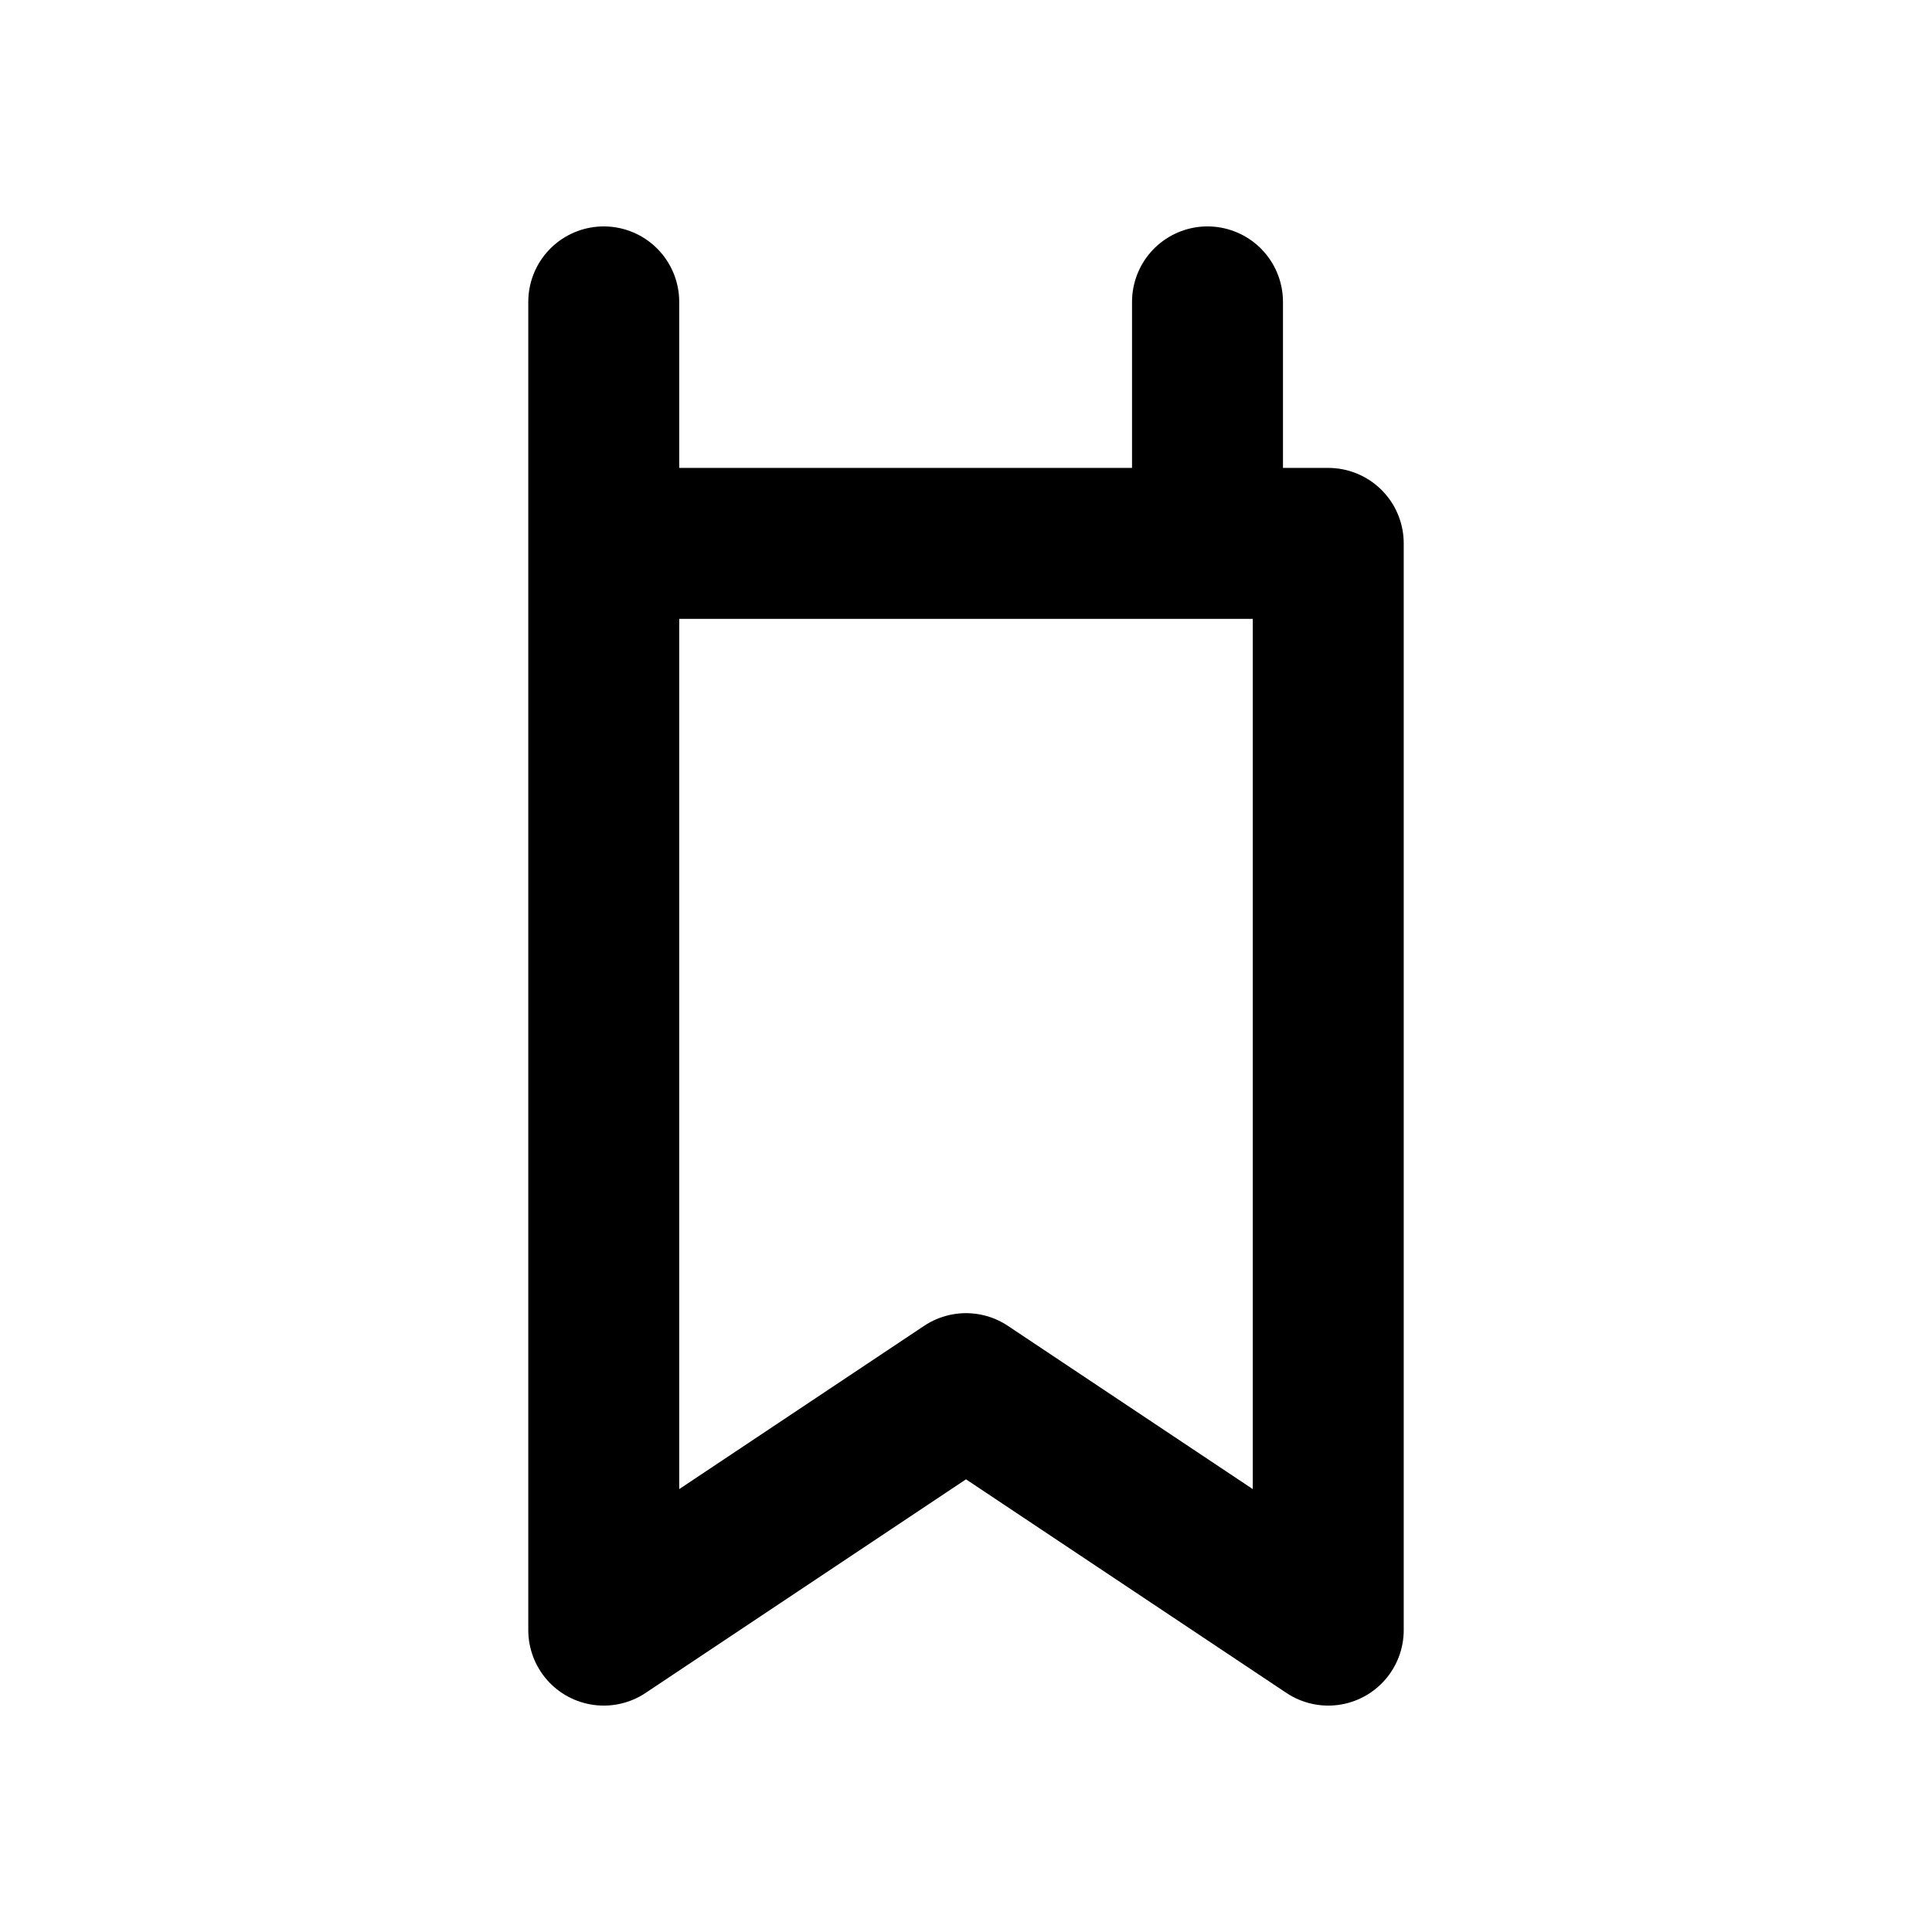
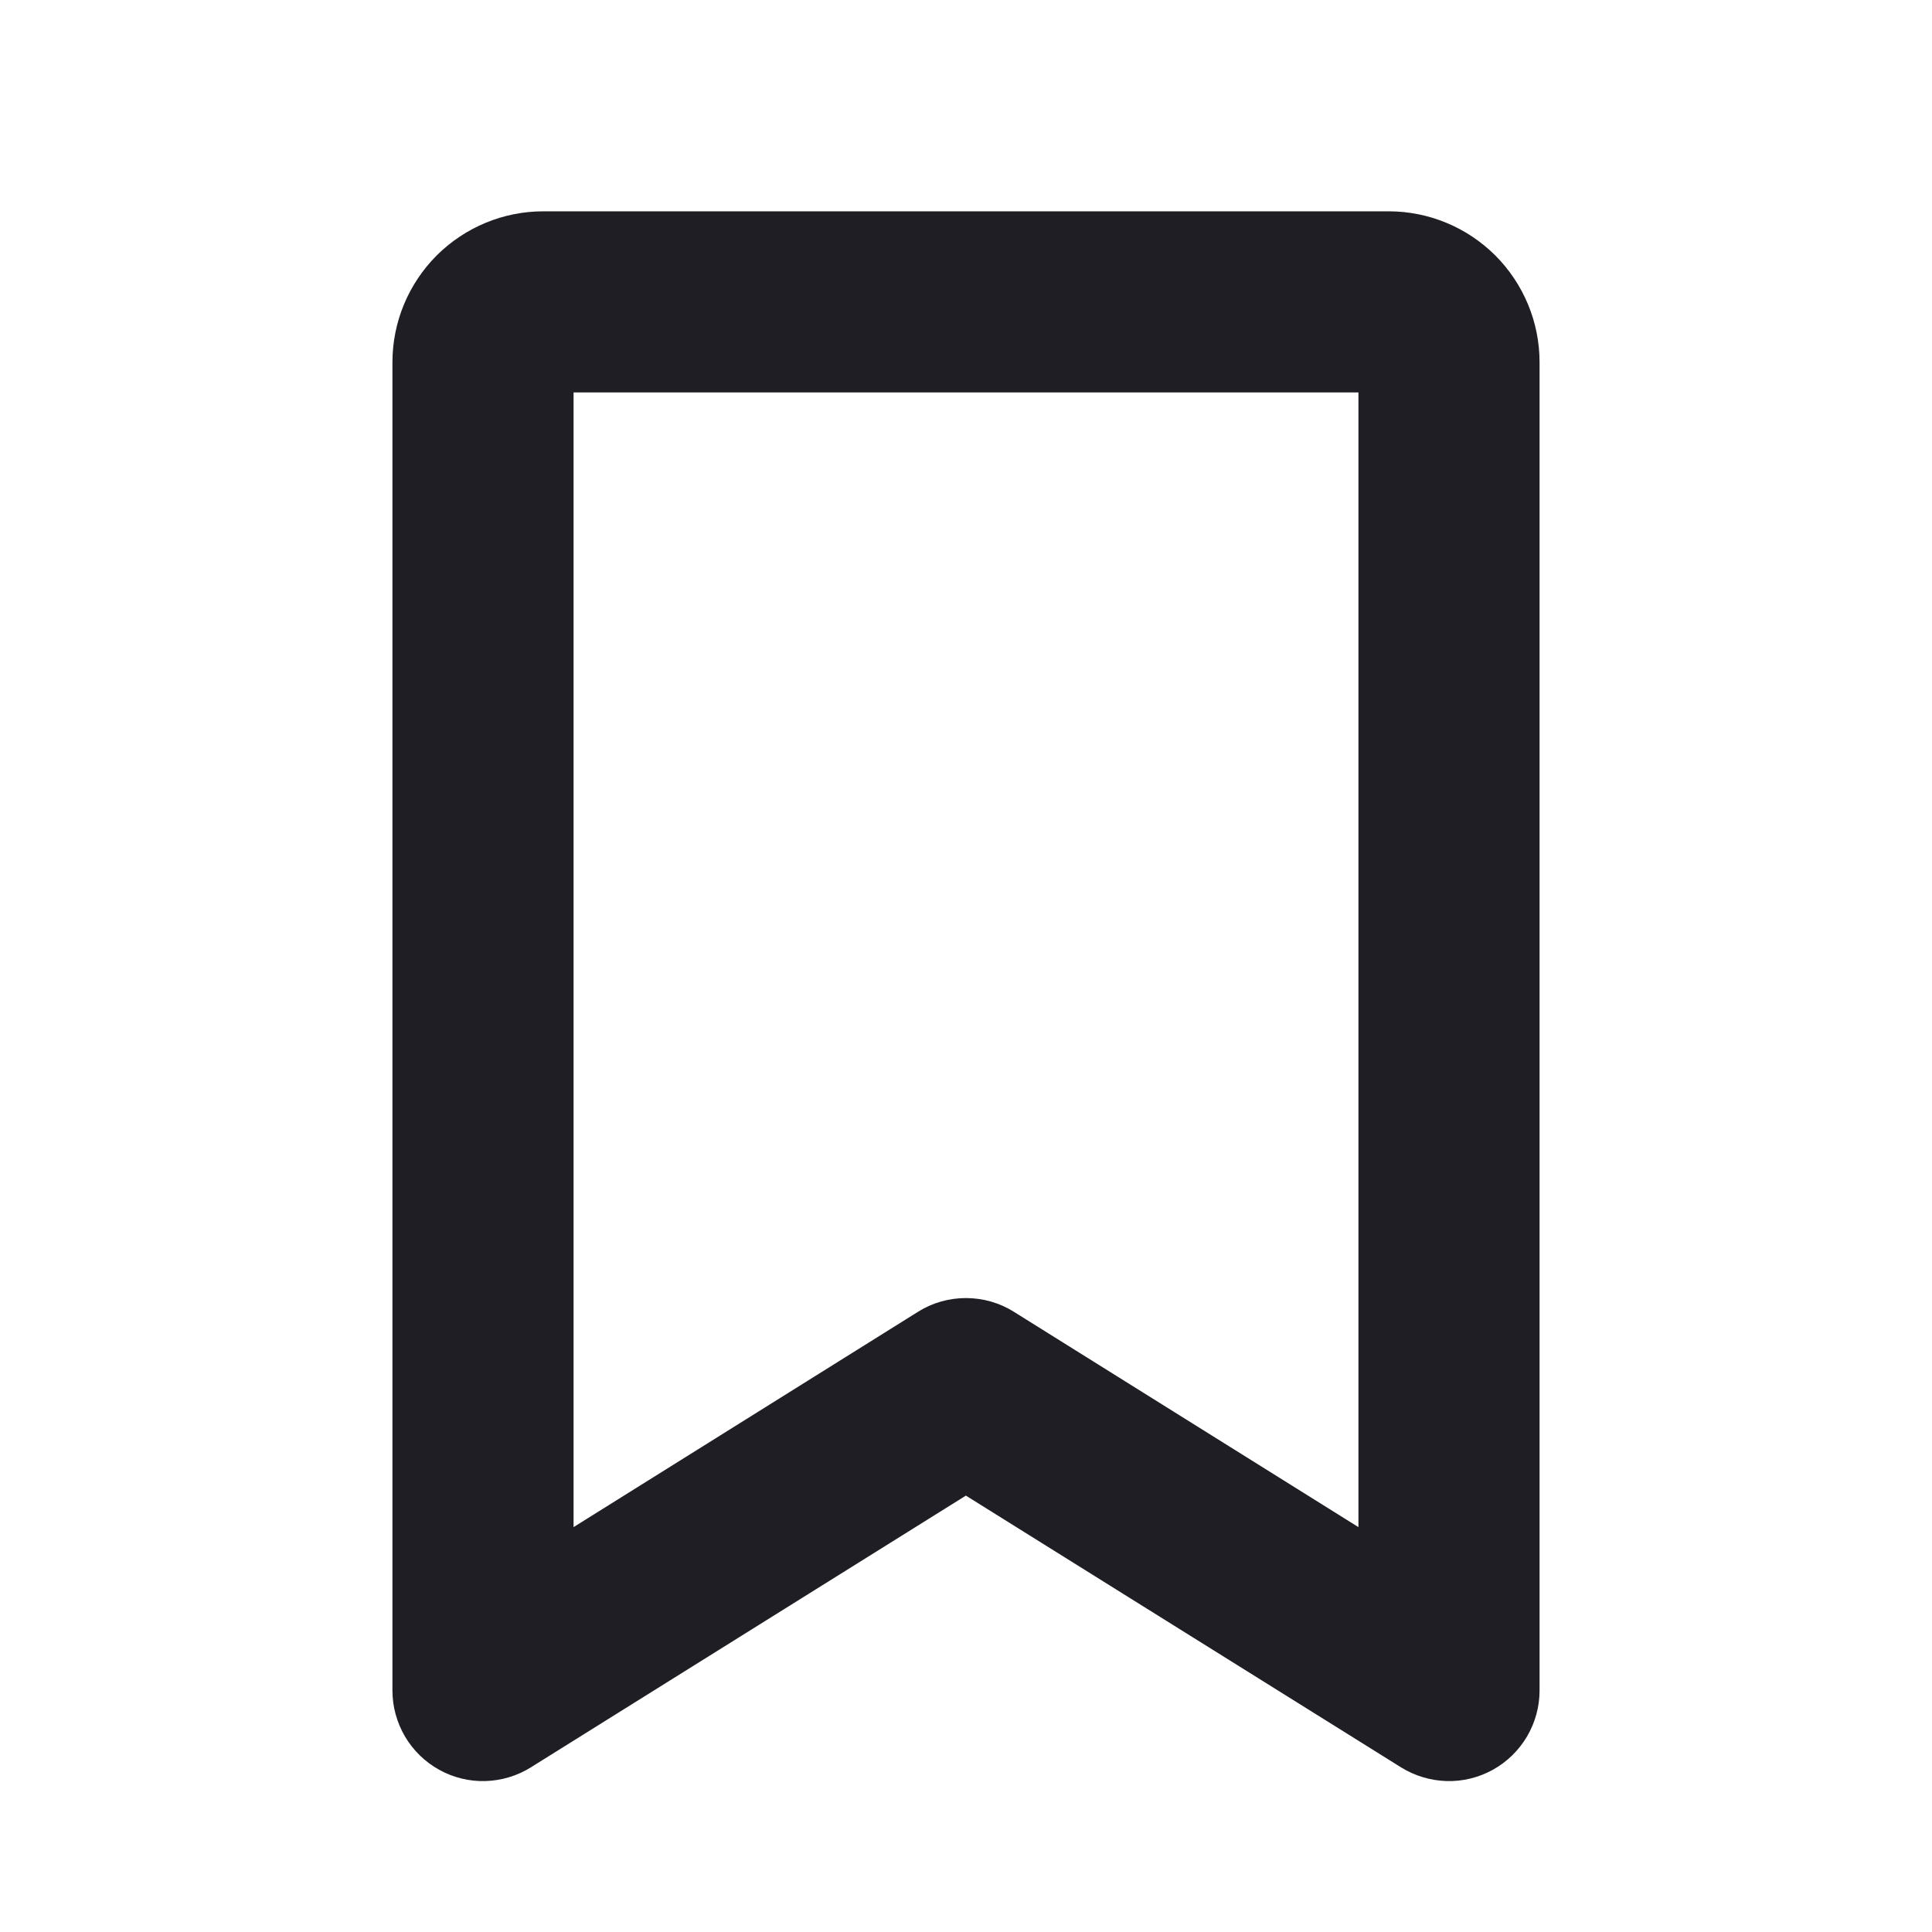
<svg xmlns="http://www.w3.org/2000/svg" width="16" height="16" viewBox="0 0 16 16" fill="none">
-   <path d="M10 2.5V4.5M5 2.5V13.5L8 11.5L11 13.5V4.5H5" stroke="currentColor" stroke-width="1.25" stroke-linecap="round" stroke-linejoin="round" />
+   <mask id="mask0_26_26707" style="mask-type:alpha" maskUnits="userSpaceOnUse" x="0" y="0" width="16" height="16">
+     <path d="M11.5 1.75H4.5C4.168 1.75 3.851 1.882 3.616 2.116C3.382 2.351 3.25 2.668 3.25 3V14C3.25 14.134 3.286 14.265 3.354 14.381C3.422 14.496 3.519 14.591 3.636 14.656C3.753 14.721 3.886 14.754 4.02 14.75C4.153 14.746 4.284 14.707 4.397 14.636L7.999 12.386L11.602 14.636C11.716 14.707 11.847 14.746 11.98 14.75C12.114 14.754 12.247 14.721 12.364 14.656C12.481 14.591 12.578 14.496 12.646 14.381C12.714 14.265 12.75 14.134 12.75 14V3C12.75 2.668 12.618 2.351 12.384 2.116C12.149 1.882 11.832 1.75 11.5 1.75ZM11.25 12.647L8.397 10.864C8.278 10.789 8.14 10.75 7.999 10.75C7.859 10.75 7.721 10.789 7.602 10.864L4.75 12.647V3.25H11.25V12.647Z" fill="#2F2F37" />
+   </mask>
+   <g mask="url(#mask0_26_26707)">
+     <rect width="16" height="16" fill="#1E1E24" />
+   </g>
</svg>
